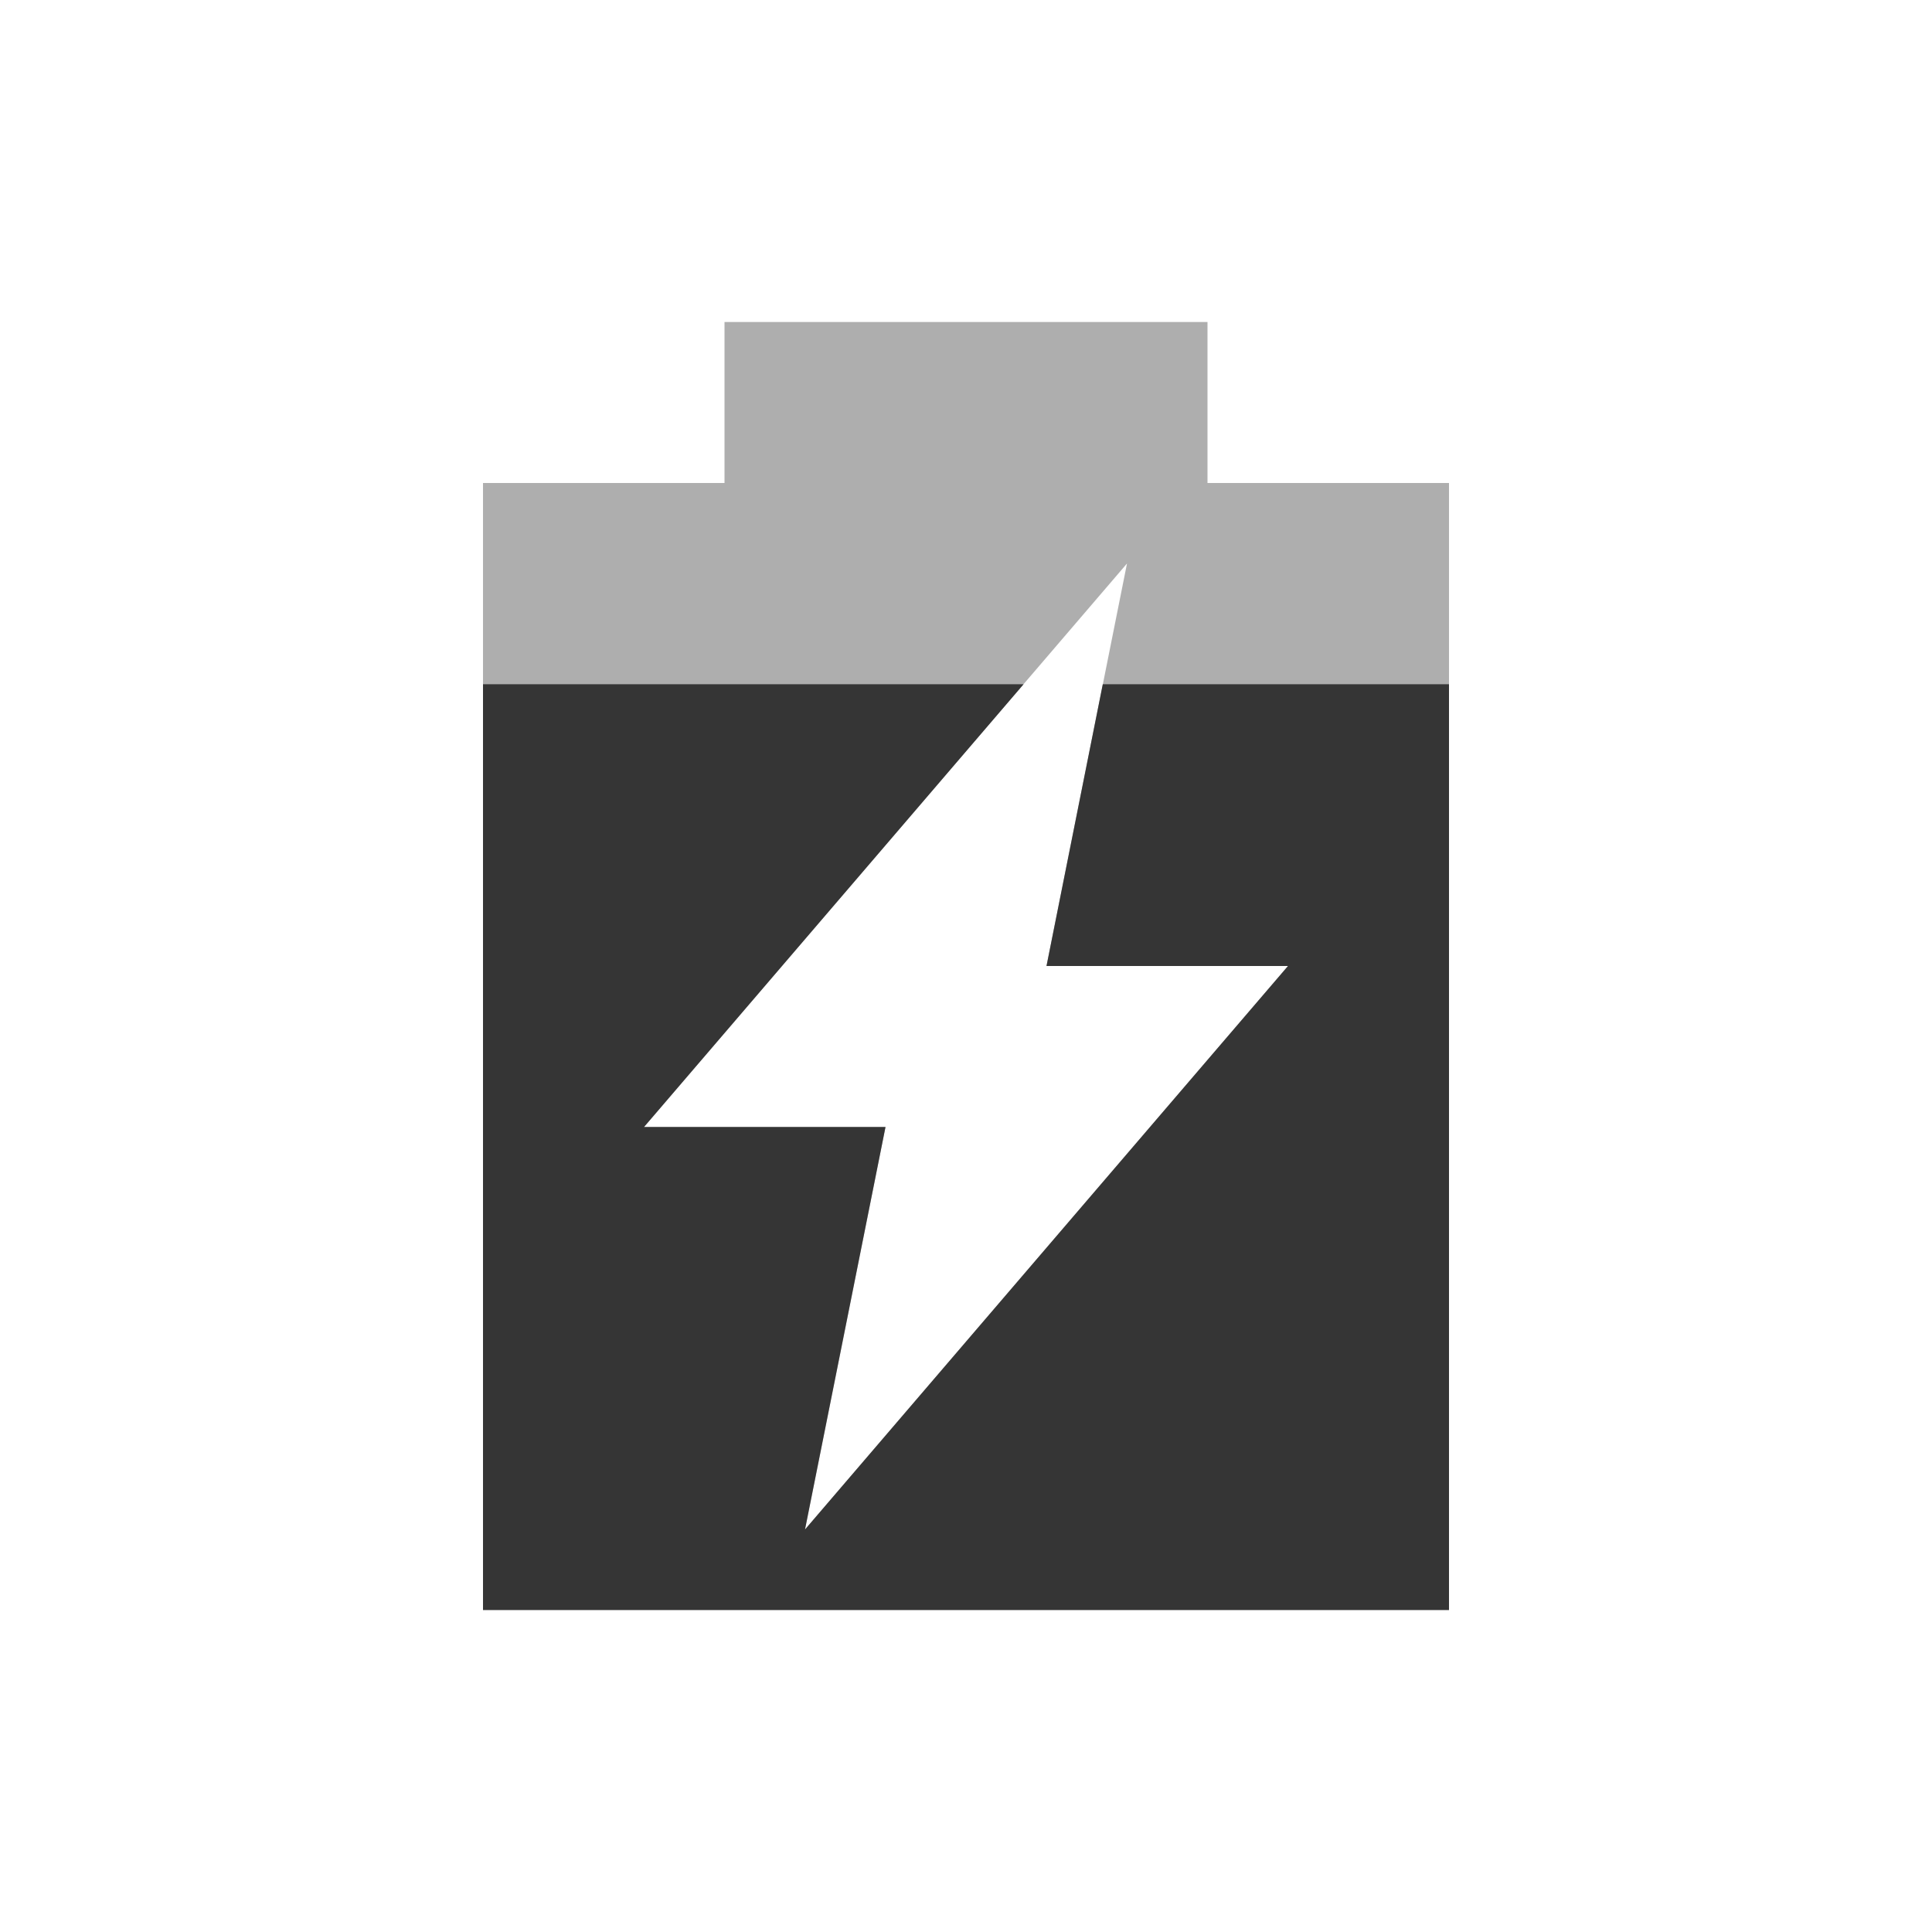
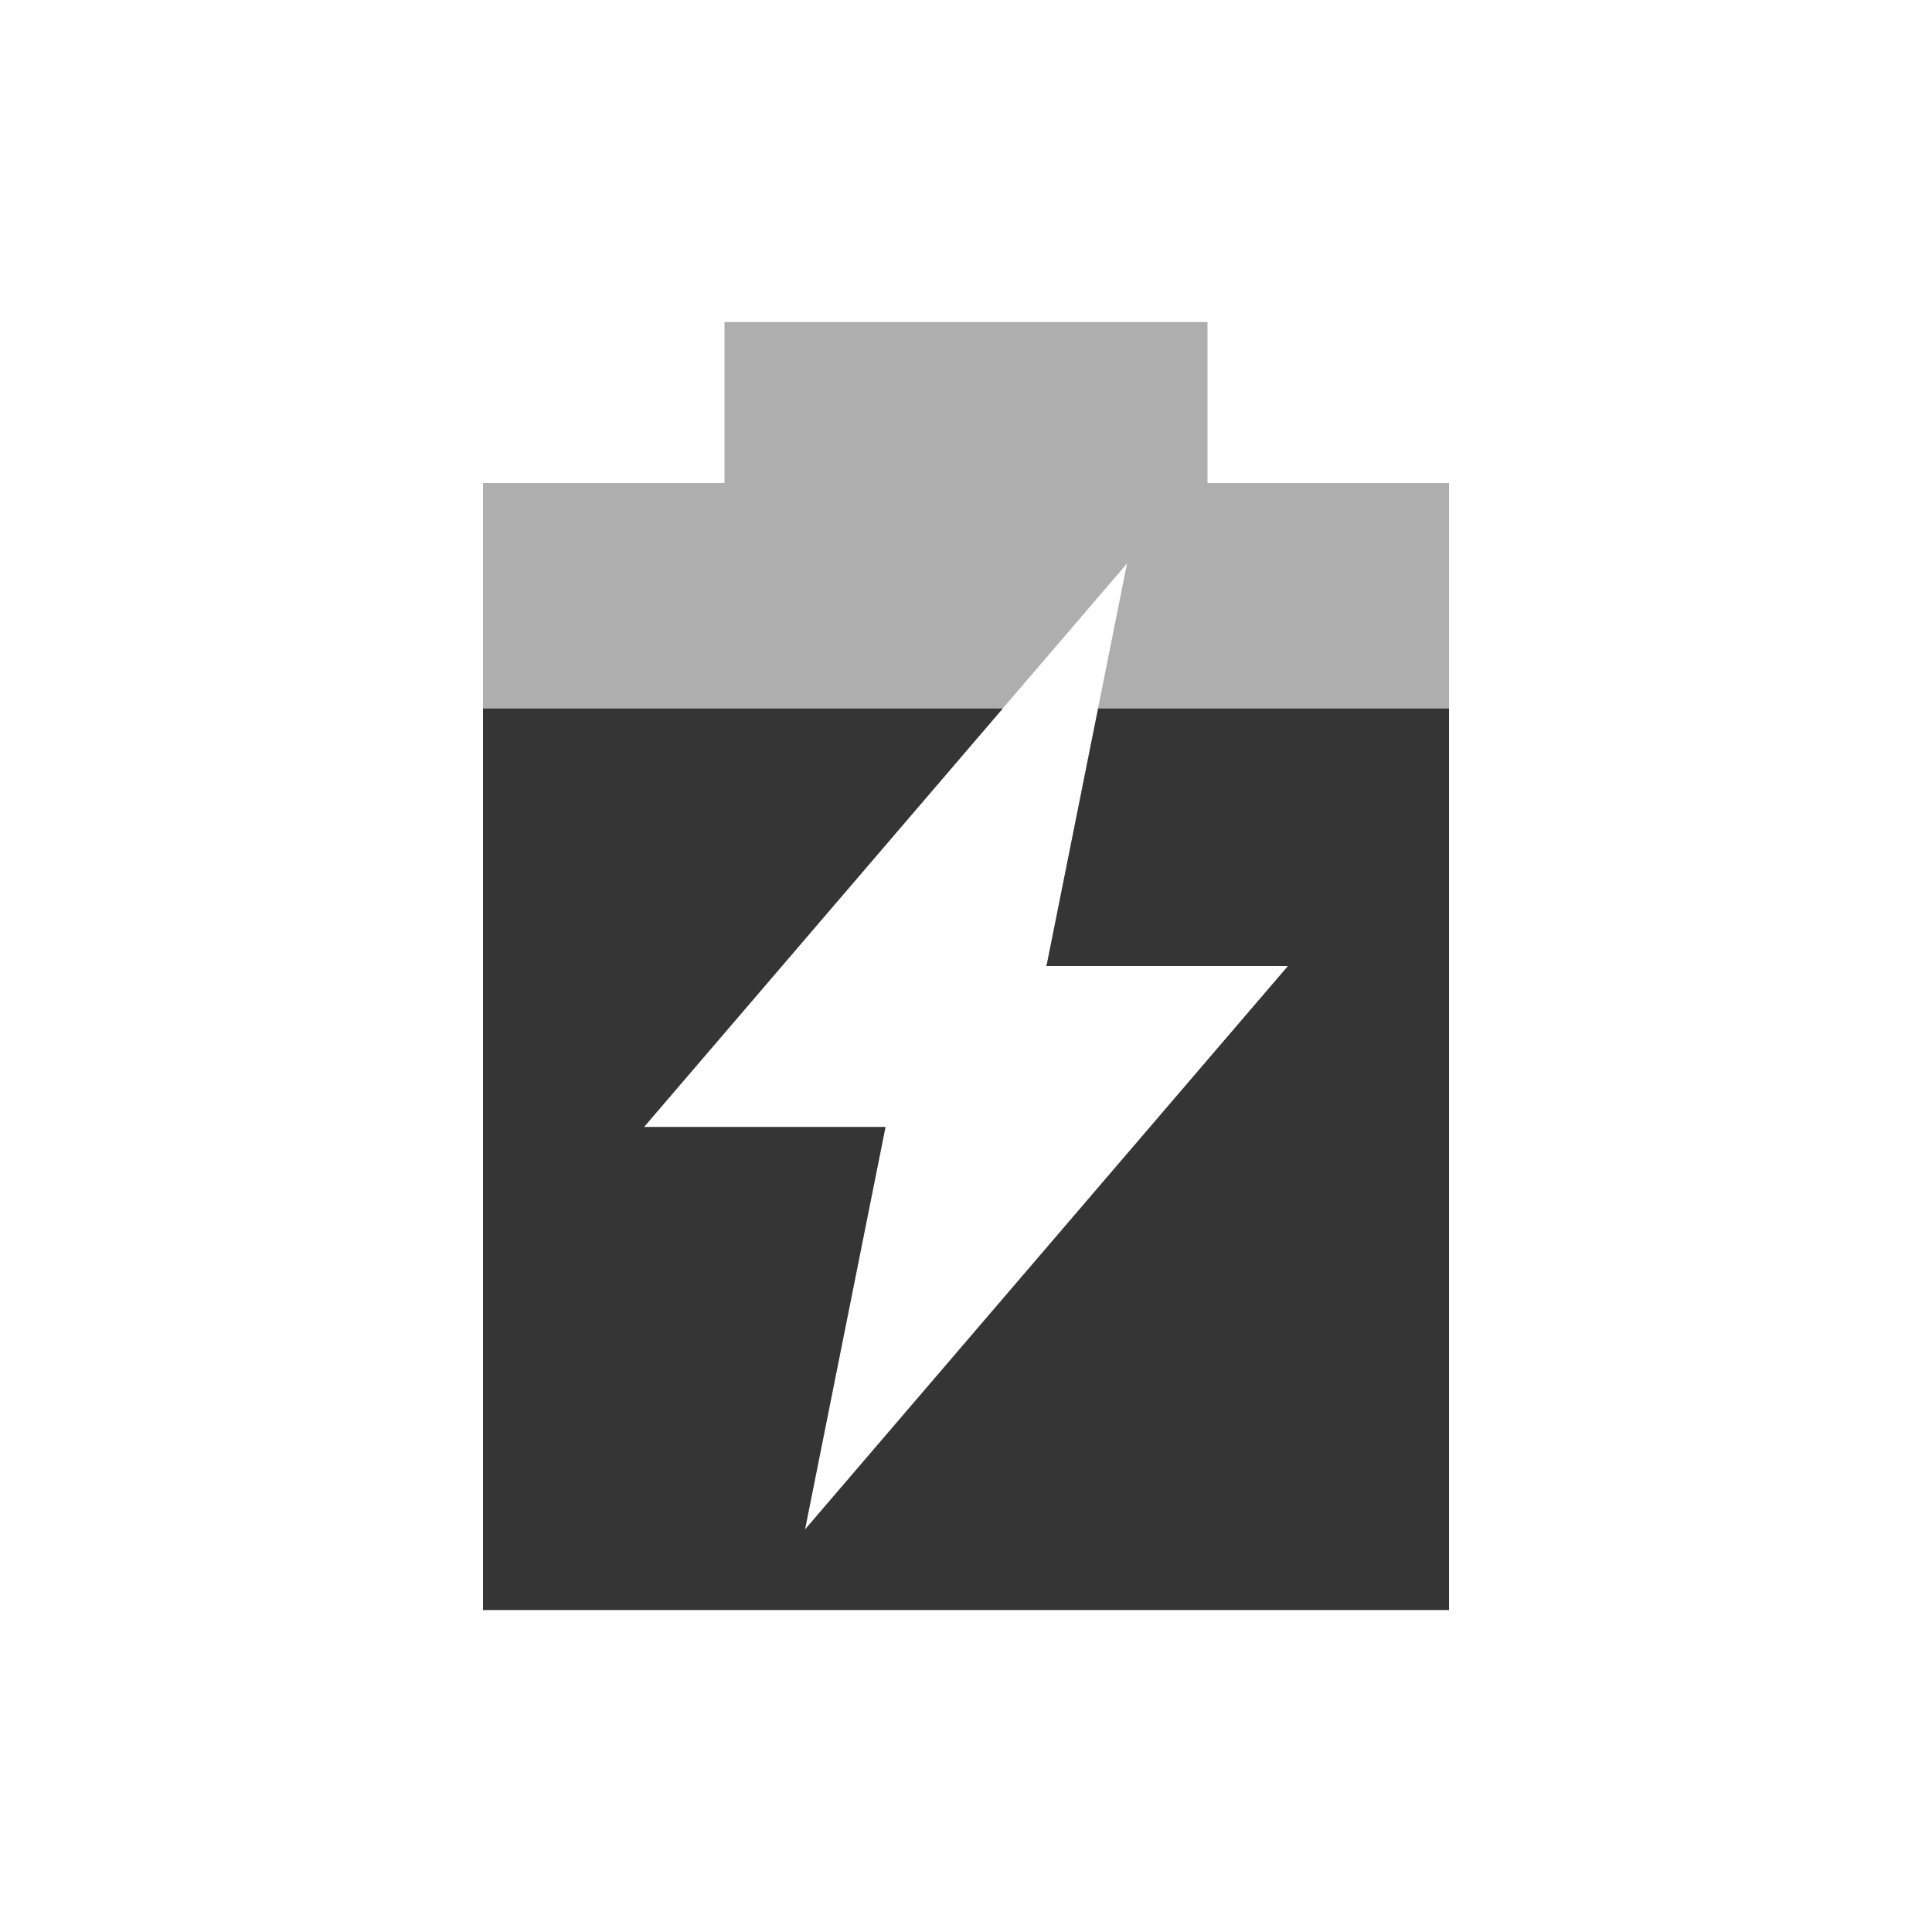
<svg xmlns="http://www.w3.org/2000/svg" width="24" viewBox="0 0 24 24" height="24" id="svg2" version="1.1">
  <defs id="defs12" />
  <path style="opacity:0.4;fill:#353535;fill-opacity:1" d="M 9,4 9,6 6,6 6,20 18,20 18,6 15,6 15,4 9,4 Z m 5,3 -1,5 3,0 -6,7 1,-5 -3,0 6,-7 z" id="path6" />
-   <path style="fill:#353535;fill-opacity:1" d="M 6,8.5 6,20 18,20 18,8.5 13.699,8.5 13,12 16,12 10,19 11,14 8,14 12.715,8.5 6,8.5 Z" id="path8" />
+   <path style="opacity:1;fill:#353535;fill-opacity:1" d="M 6,8.801 6,20 l 12,0 0,-11.199 -4.359,0 L 13,12 l 3,0 -6,7 1,-5 -3,0 4.457,-5.199 -6.457,0 z" id="path6-7" />
</svg>
